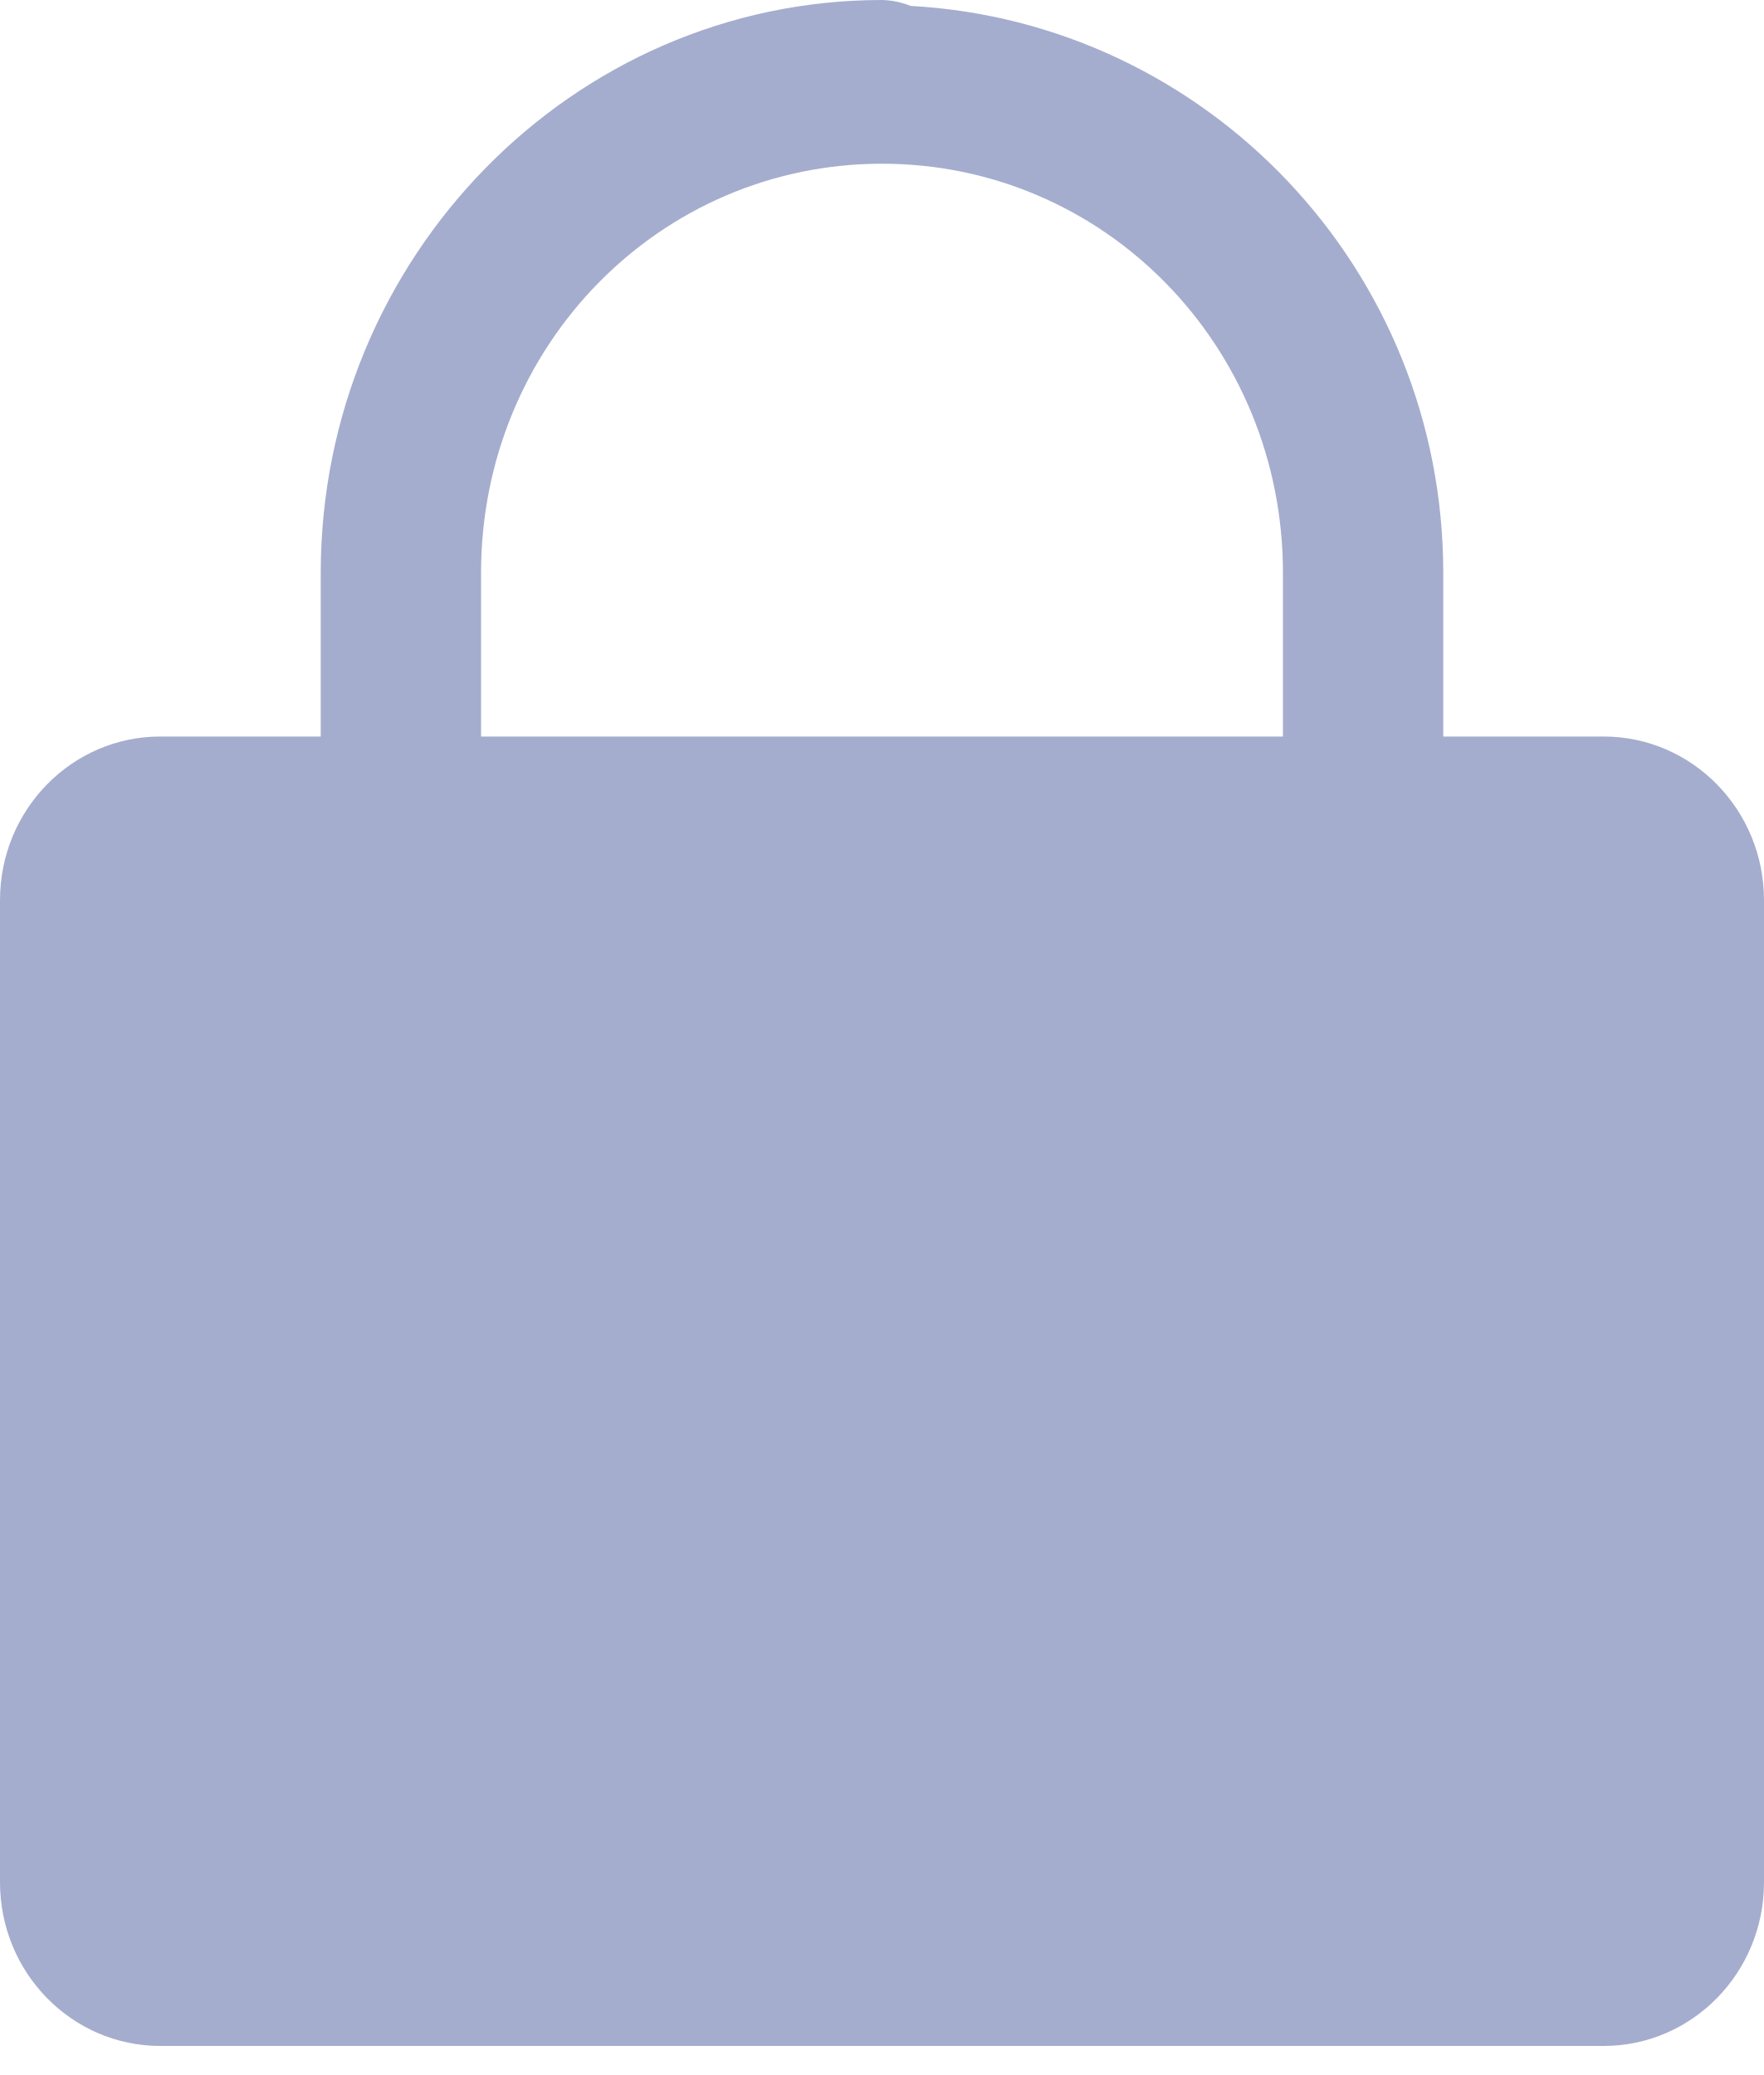
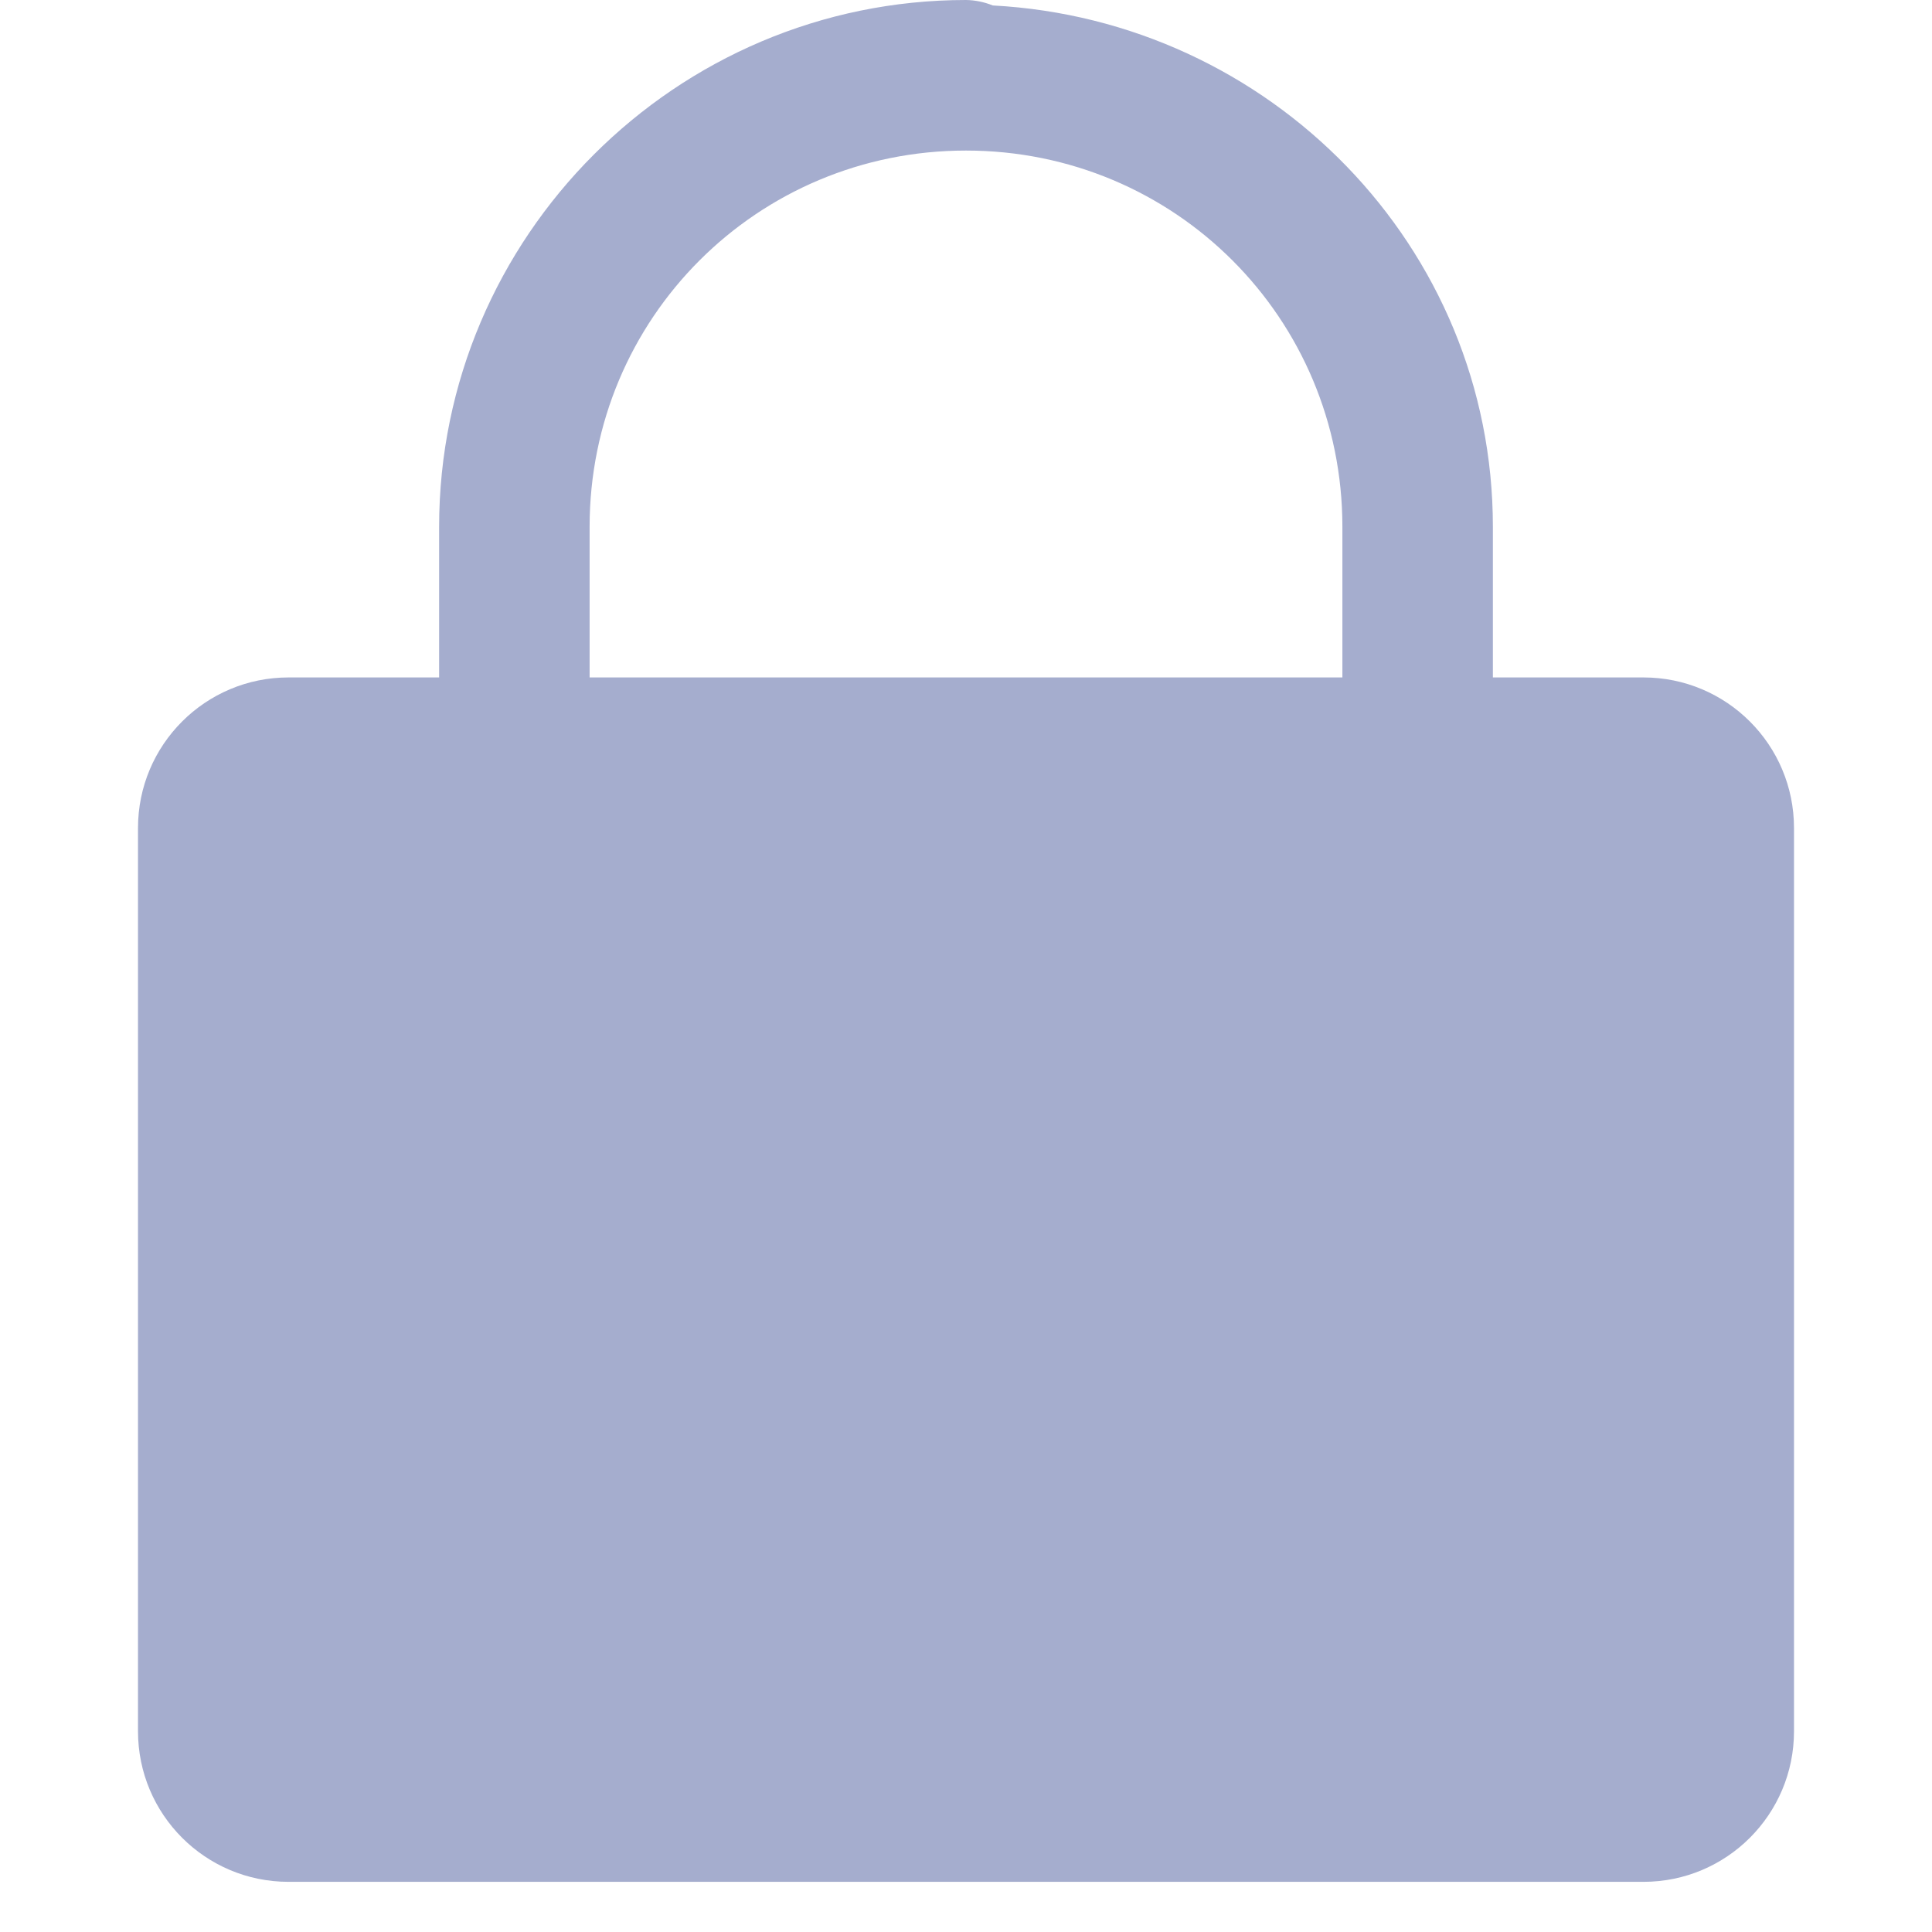
- <svg xmlns="http://www.w3.org/2000/svg" width="17" height="20" viewBox="0 0 17 20" fill="none">
-   <path d="M8.5 0C5.522 0 3.091 2.481 3.091 5.522V7.099H1.545C0.692 7.099 0 7.805 0 8.677V18.142C0 19.014 0.692 19.72 1.545 19.72H15.454C16.308 19.72 17 19.014 17 18.142V8.677C17 7.805 16.308 7.099 15.454 7.099H13.909V5.522C13.909 2.581 11.619 0.212 8.775 0.057C8.687 0.021 8.594 0.002 8.5 0ZM8.5 1.578C10.643 1.578 12.364 3.334 12.364 5.522V7.099H4.636V5.522C4.636 3.334 6.357 1.578 8.5 1.578Z" fill="#A5ADCE" />
+ <svg xmlns="http://www.w3.org/2000/svg" width="20" height="20" viewBox="0 0 24 28" fill="none">
+   <path d="M12 0C7.795 0 4.364 3.432 4.364 7.636V9.818H2.182C0.976 9.818 0 10.795 0 12V25.091C0 26.296 0.976 27.273 2.182 27.273H21.818C23.024 27.273 24 26.296 24 25.091V12C24 10.795 23.024 9.818 21.818 9.818H19.636V7.636C19.636 3.569 16.404 0.293 12.388 0.079C12.264 0.029 12.133 0.002 12 0ZM12 2.182C15.026 2.182 17.455 4.611 17.455 7.636V9.818H6.545V7.636C6.545 4.611 8.974 2.182 12 2.182Z" fill="#a5adceff" />
</svg>
